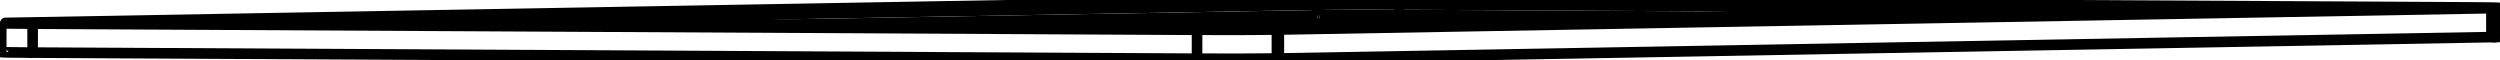
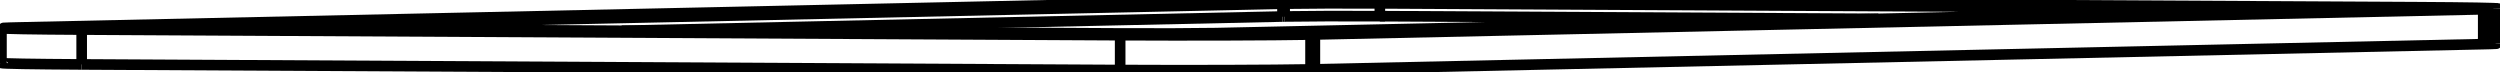
- <svg xmlns="http://www.w3.org/2000/svg" version="1.1" viewBox="-1036.648 -24.876 2073.295 49.752" fill="none" stroke="black" stroke-width="0.6%" vector-effect="non-scaling-stroke">
-   <path d="M -1009.591 -5.247 L -1009.591 18.752 L -43.914 23.817 L -43.914 -0.182 A 50 0.481 180 0 0 22.334 -0.347 L 23.924 -0.374 L 1029.542 -18.1 L 1032.197 -18.155 A 50 0.481 180 0 0 1035.648 -18.33 A 50 0.481 180 0 0 1009.591 -18.752 L 43.914 -23.817 A 50 0.481 180 0 0 -22.334 -23.651 L -23.924 -23.625 L -1029.542 -5.899 L -1032.197 -5.844 A 50 0.481 180 0 0 -1035.648 -5.669 A 50 0.481 180 0 0 -1009.591 -5.247 L -43.914 -0.182" />
-   <path d="M -1035.648 18.33 A 50 0.481 180 0 0 -1009.591 18.752" />
-   <path d="M 22.334 23.651 L 22.334 -0.347" />
-   <path d="M -43.914 23.817 A 50 0.481 180 0 0 22.334 23.651 L 23.924 23.625 L 23.924 -0.374" />
-   <path d="M 23.924 23.625 L 1029.542 5.899 L 1029.542 -18.1" />
-   <path d="M 1029.542 5.899 L 1032.197 5.844 L 1032.197 -18.155" />
-   <path d="M 1032.197 5.844 A 50 0.481 180 0 0 1035.648 5.669" />
-   <path d="M -882.017 -6.291 L -882.017 -6.576 A 100 0.962 180 0 0 -888.918 -6.225 A 100 0.962 180 0 0 -836.805 -5.381 L -125.716 -1.651 A 100 0.962 180 0 0 6.78 -1.983 L 9.96 -2.035 L 876.707 -17.313 L 882.017 -17.423 A 100 0.962 180 0 0 888.918 -17.774 A 100 0.962 180 0 0 836.805 -18.618 L 125.716 -22.348 A 100 0.962 180 0 0 -6.78 -22.016 L -9.96 -21.964 L -876.707 -6.685 L -882.017 -6.576" />
-   <path d="M -876.707 -6.557 L -876.707 -6.685" />
-   <path d="M -9.96 -21.864 L -9.96 -21.964" />
-   <path d="M -6.78 -21.918 L -6.78 -22.016" />
-   <path d="M 125.716 -22.293 L 125.716 -22.348" />
-   <path d="M 836.805 -18.56 L 836.805 -18.618" />
-   <path d="M -830.021 -5.4 L -830.021 -5.345" />
-   <path d="M -830.021 -5.4 L -127.711 -1.716 A 100 0.962 180 0 0 4.785 -2.048 L 7.965 -2.1 L 869.923 -17.294 L 875.233 -17.404 A 100 0.962 180 0 0 882.135 -17.755 L 882.135 -17.426" />
-   <path d="M -127.711 -1.662 L -127.711 -1.716" />
-   <path d="M 4.785 -1.954 L 4.785 -2.048" />
-   <path d="M 7.965 -2.002 L 7.965 -2.1" />
-   <path d="M 869.923 -17.194 L 869.923 -17.294" />
-   <path d="M 875.233 -17.287 L 875.233 -17.404" />
-   <path d="M 882.135 -17.755 A 100 0.962 180 0 0 830.021 -18.599 L 127.711 -22.282 A 100 0.962 180 0 0 -4.785 -21.951 L -7.965 -21.899 L -869.923 -6.705 L -875.233 -6.595 A 100 0.962 180 0 0 -882.135 -6.244 L -882.135 -5.877" />
-   <path d="M -882.135 -6.244 A 100 0.962 180 0 0 -830.021 -5.4" />
-   <path d="M -760.846 -6.612 A 50 0.481 180 0 0 -764.297 -6.436 A 50 0.481 180 0 0 -738.24 -6.014 L -123.718 -2.791 A 50 0.481 180 0 0 -57.471 -2.957 L -55.881 -2.983 L 758.191 -17.333 L 760.846 -17.387 A 50 0.481 180 0 0 764.297 -17.563 A 50 0.481 180 0 0 738.24 -17.985 L 123.718 -21.208 A 50 0.481 180 0 0 57.471 -21.042 L 55.881 -21.016 L -758.191 -6.666 L -760.846 -6.612 Z" />
-   <path d="M -760.846 -6.26 L -760.846 -6.612" />
-   <path d="M -758.191 -6.206 L -758.191 -6.666" />
-   <path d="M 55.881 -12.197 L -396.534 -4.222" />
-   <path d="M 55.881 -12.197 L 55.881 -21.016" />
-   <path d="M 57.471 -12.223 L 55.881 -12.197" />
-   <path d="M 57.471 -12.223 L 57.471 -21.042" />
-   <path d="M 57.471 -12.223 A 50 0.481 360 0 1 123.718 -12.388 L 123.718 -21.208" />
-   <path d="M 396.534 -10.958 L 123.718 -12.388" />
-   <path d="M 738.24 -16.981 L 738.24 -17.985" />
-   <path d="M -1035.648 -5.669 L -1035.648 18.33" />
-   <path d="M 1035.648 -18.33 L 1035.648 5.669" />
+ <svg xmlns="http://www.w3.org/2000/svg" version="1.1" viewBox="-861.275 -24.679 1722.551 49.358" fill="none" stroke="black" stroke-width="0.6%" vector-effect="non-scaling-stroke">
+   <path d="M -804.999 19.71 L -89.464 23.565 A 100 1.078 180 0 0 41.716 23.143 L 44.701 23.083 L 849.717 5.735 L 854.617 5.61 A 100 1.078 180 0 0 860.275 5.253" />
+   <path d="M -860.275 18.746 A 100 1.078 180 0 0 -804.999 19.71" />
+   <path d="M -804.999 -4.289 L -804.999 19.71" />
+   <path d="M -804.999 -4.289 L -89.464 -0.433 A 100 1.078 180 0 0 41.716 -0.856 L 44.701 -0.915 L 849.717 -18.264 L 854.617 -18.389 A 100 1.078 180 0 0 860.275 -18.746 L 860.275 5.253" />
+   <path d="M -89.464 23.565 L -89.464 -0.433" />
+   <path d="M 41.716 23.143 L 41.716 -0.856" />
+   <path d="M 44.701 23.083 L 44.701 -0.915" />
+   <path d="M 849.717 5.735 L 849.717 -18.264" />
+   <path d="M 854.617 5.61 L 854.617 -18.389" />
+   <path d="M 860.275 -18.746 A 100 1.078 180 0 0 804.999 -19.71 L 89.464 -23.565 A 100 1.078 180 0 0 -41.716 -23.143 L -44.701 -23.083 L -849.717 -5.735 L -854.617 -5.61 A 100 1.078 180 0 0 -860.275 -5.253 L -860.275 18.746" />
+   <path d="M -860.275 -5.253 A 100 1.078 180 0 0 -804.999 -4.289" />
+   <path d="M -740.364 -5.672 A 50 0.539 180 0 0 -743.193 -5.494 A 50 0.539 180 0 0 -715.555 -5.012 L -89.462 -1.638 A 50 0.539 180 0 0 -23.871 -1.849 L -22.379 -1.879 L 737.914 -18.264 L 740.364 -18.326 A 50 0.539 180 0 0 743.193 -18.505 A 50 0.539 180 0 0 715.555 -18.987 L 89.462 -22.36 A 50 0.539 180 0 0 23.871 -22.149 L 22.379 -22.119 L -737.914 -5.735 L -740.364 -5.672 Z" />
+   <path d="M -740.364 -5.315 L -740.364 -5.672" />
+   <path d="M -737.914 -5.253 L -737.914 -5.735" />
+   <path d="M 22.379 -13.3 L -432.886 -3.489" />
+   <path d="M 22.379 -13.3 L 22.379 -22.119" />
+   <path d="M 23.871 -13.33 L 22.379 -13.3" />
+   <path d="M 23.871 -13.33 L 23.871 -22.149" />
+   <path d="M 23.871 -13.33 A 50 0.539 360 0 1 89.462 -13.541 L 89.462 -22.36" />
+   <path d="M 432.886 -11.69 L 89.462 -13.541" />
+   <path d="M 715.555 -17.782 L 715.555 -18.987" />
</svg>
